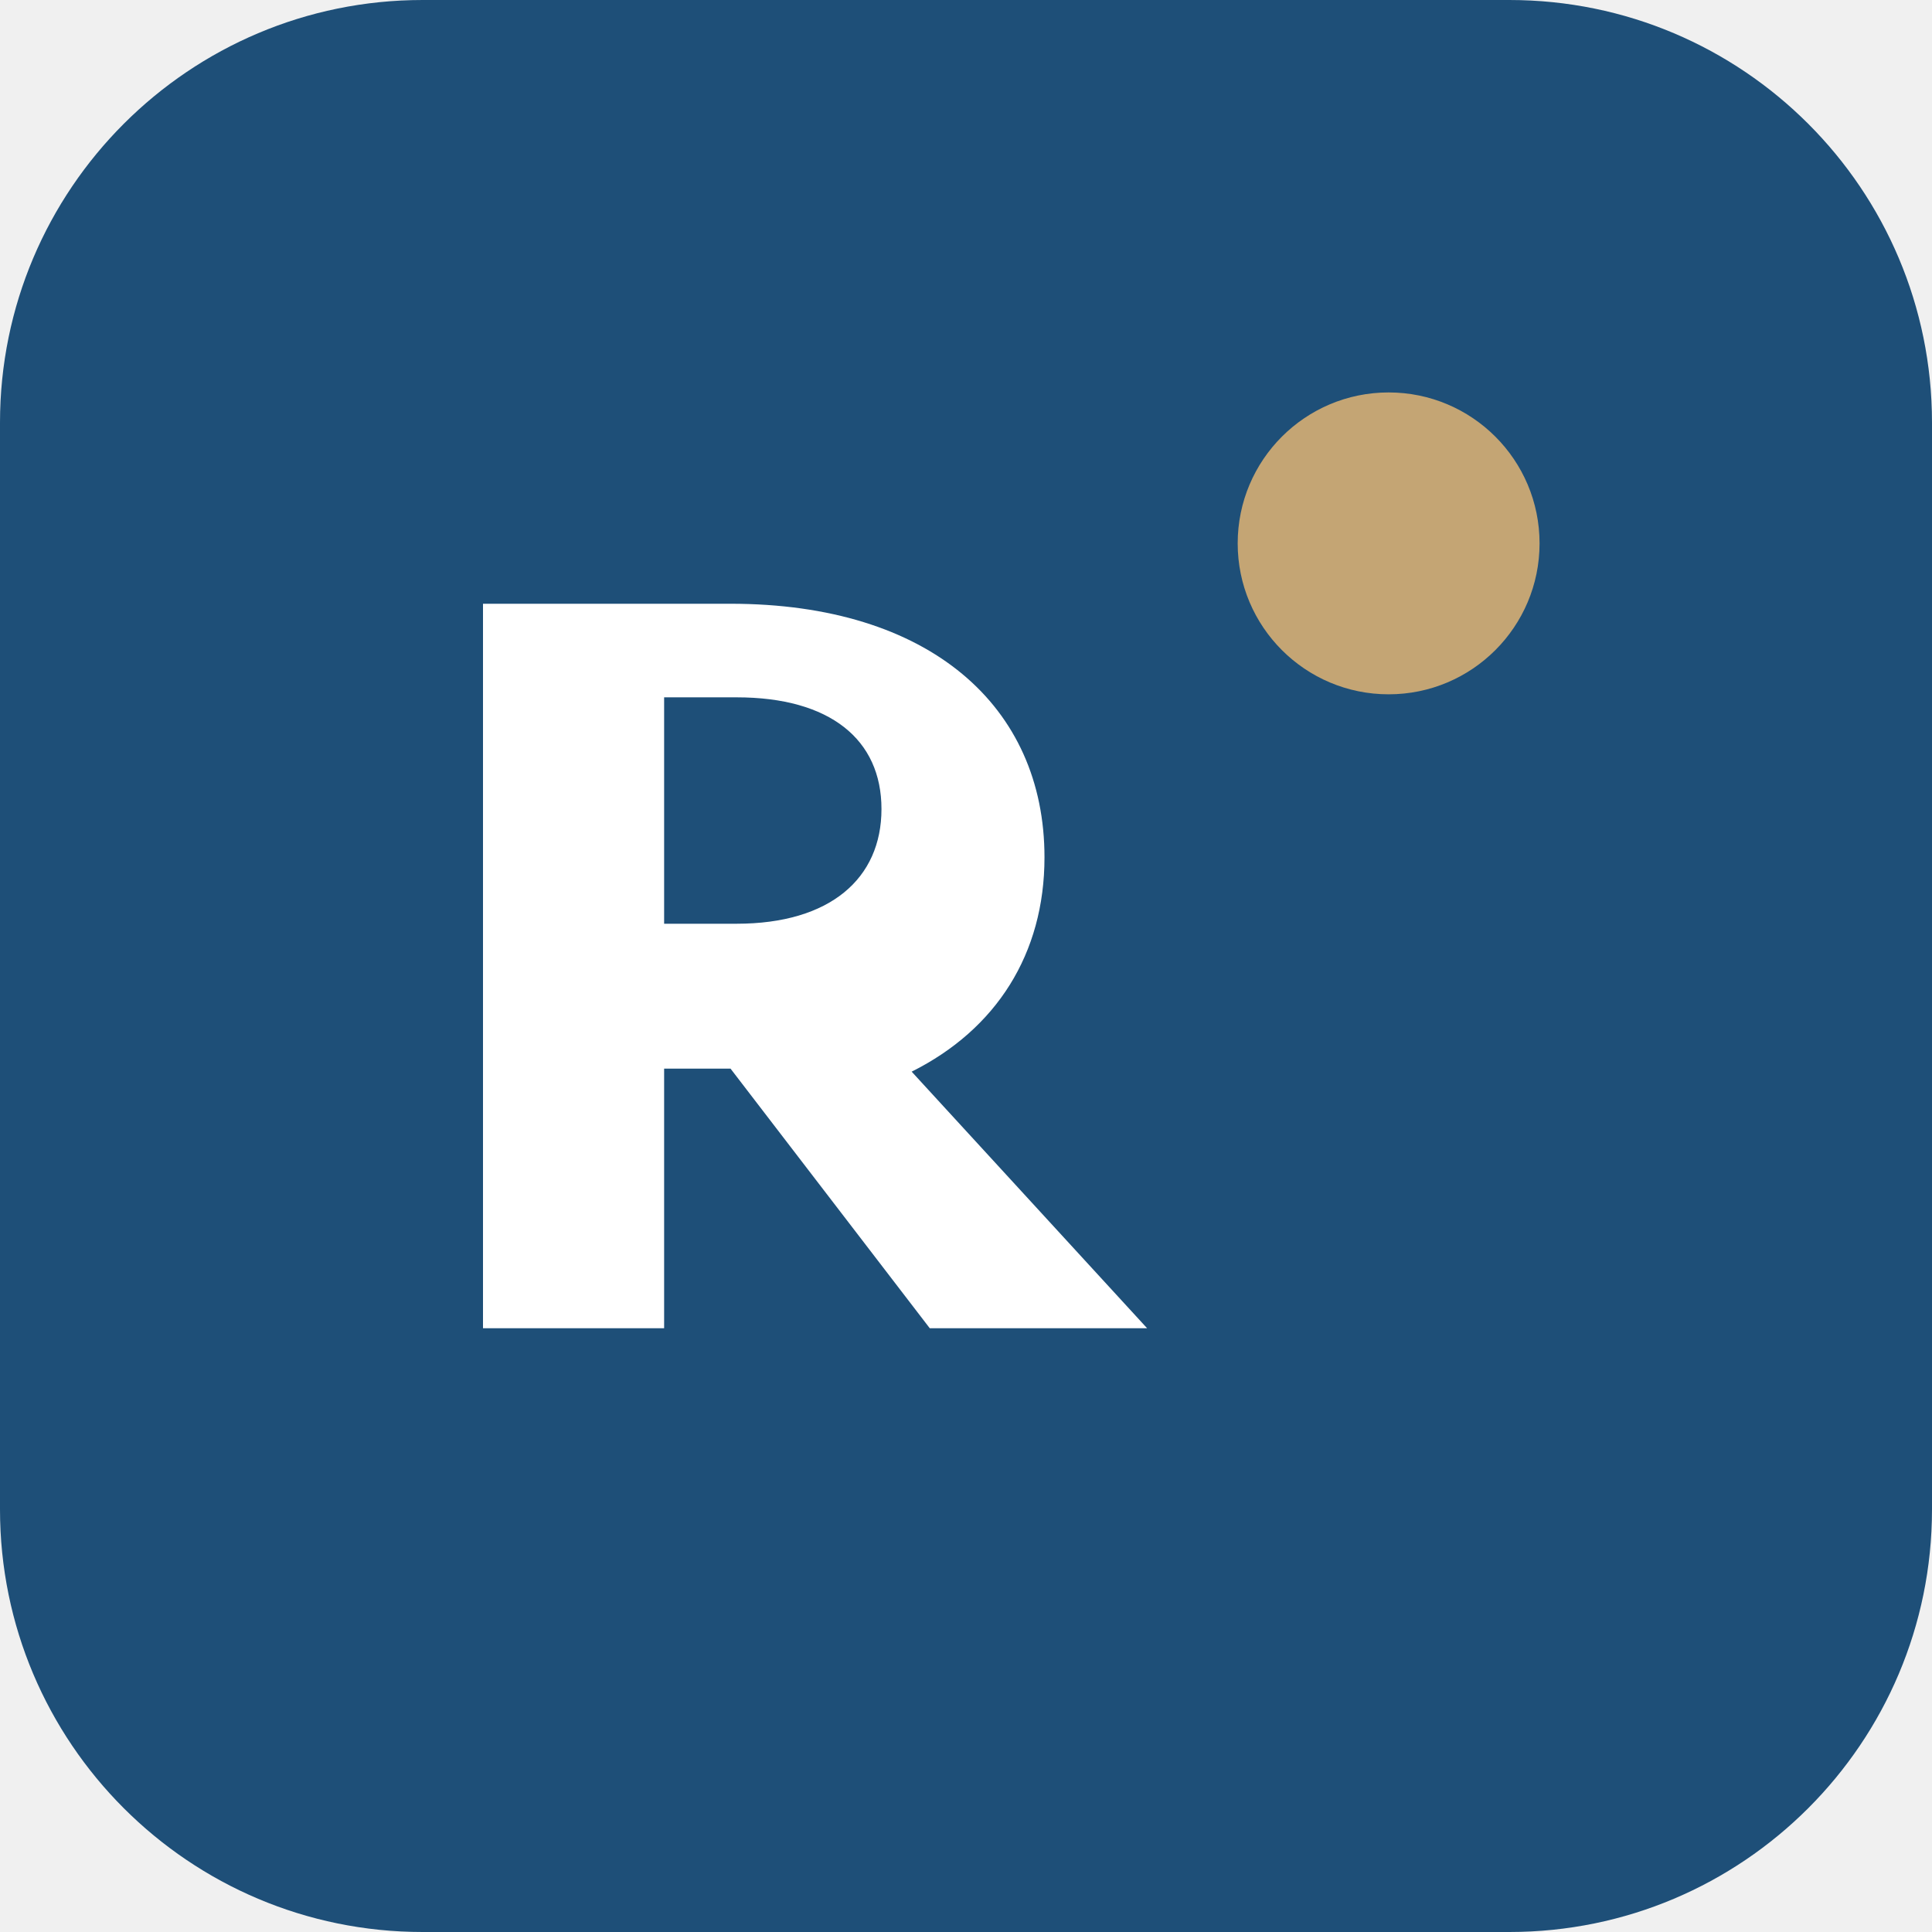
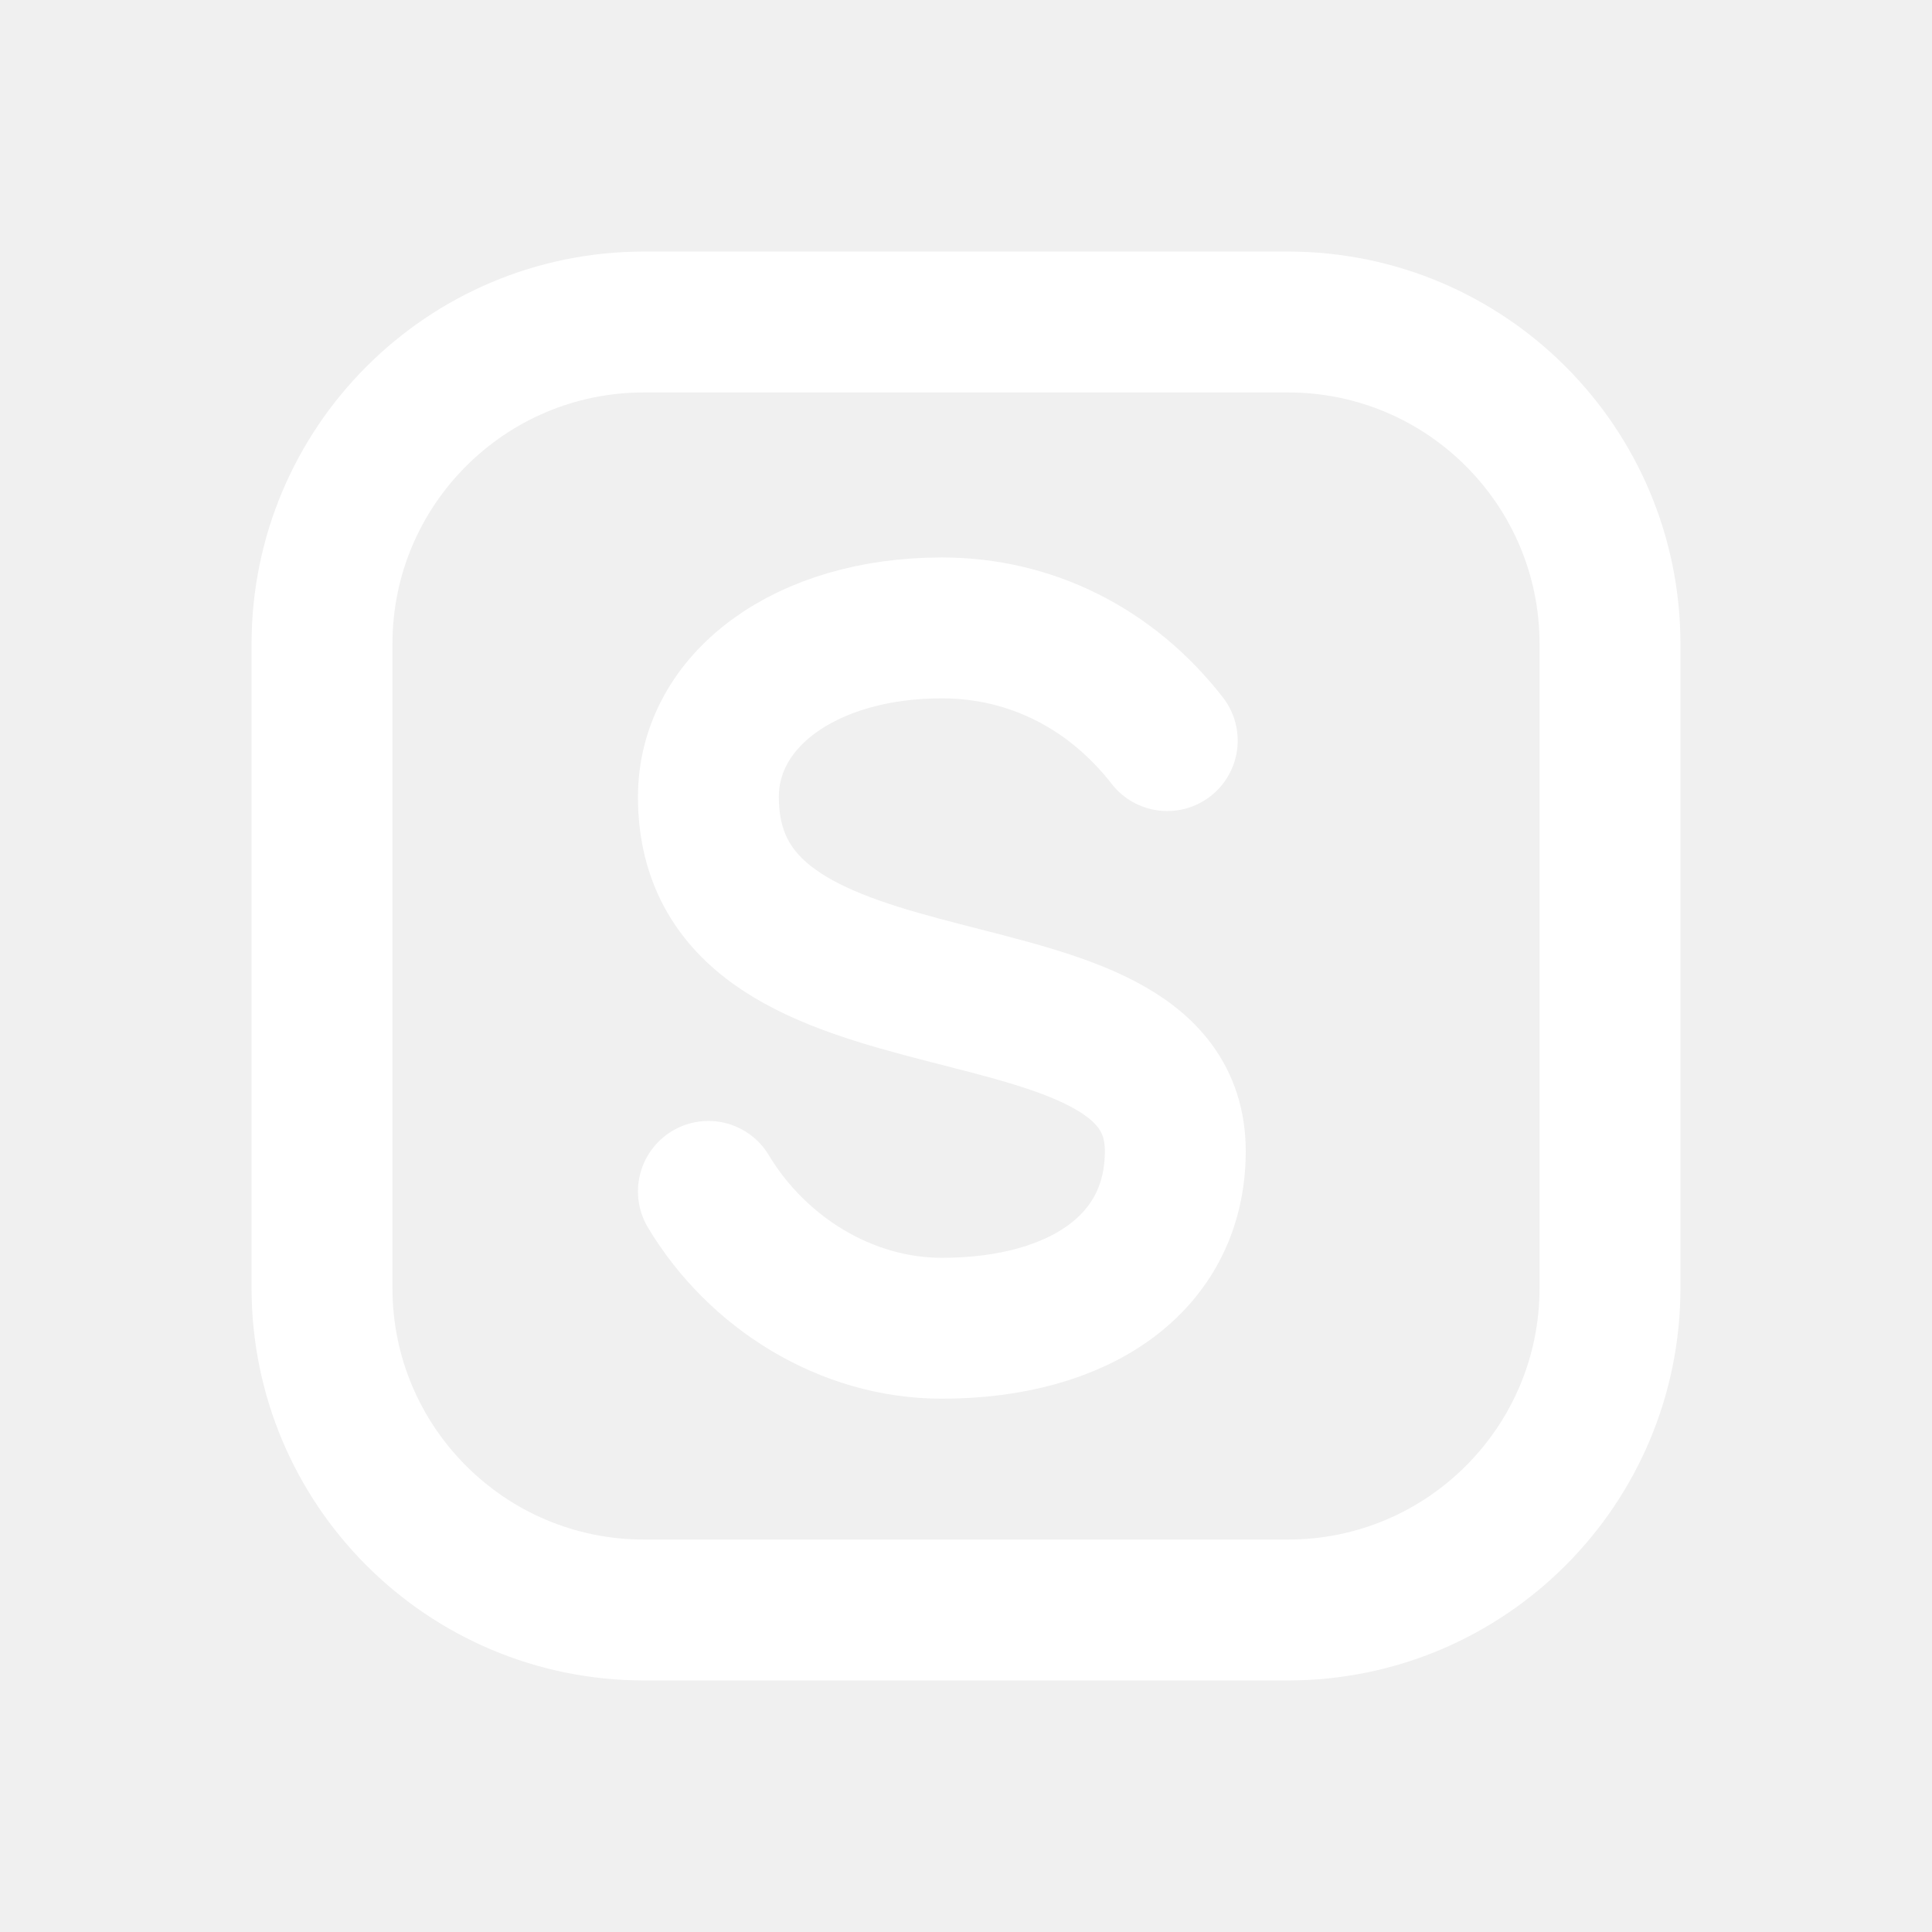
- <svg xmlns="http://www.w3.org/2000/svg" viewBox="0 0 64 64">
-   <rect width="64" height="64" rx="14" fill="#1e4f78" />
-   <path d="M16 44V20h8.2c6.6 0 10.4 3.4 10.4 8.4 0 3.2-1.6 5.7-4.4 7.1L38 44h-7.2l-6.6-8.6H22V44H16zm6-13.4h2.4c3.1 0 4.8-1.5 4.8-3.8s-1.7-3.7-4.8-3.7H22v7.5z" fill="#fff" />
-   <circle cx="46" cy="18" r="5" fill="#c4a574" />
+ <svg xmlns="http://www.w3.org/2000/svg" viewBox="0 0 24 24" fill="none" stroke="#ffffff" stroke-width="1.75" stroke-linecap="round" stroke-linejoin="round">
+   <rect x="4" y="4" width="16" height="16" rx="4" />
+   <path d="M14.5 9.2c-.7-.9-1.7-1.4-2.8-1.4-1.7 0-2.9.9-2.9 2.1 0 3.2 5.8 1.8 5.8 4.4 0 1.4-1.2 2.2-2.9 2.2-1.2 0-2.3-.7-2.9-1.7" />
</svg>
